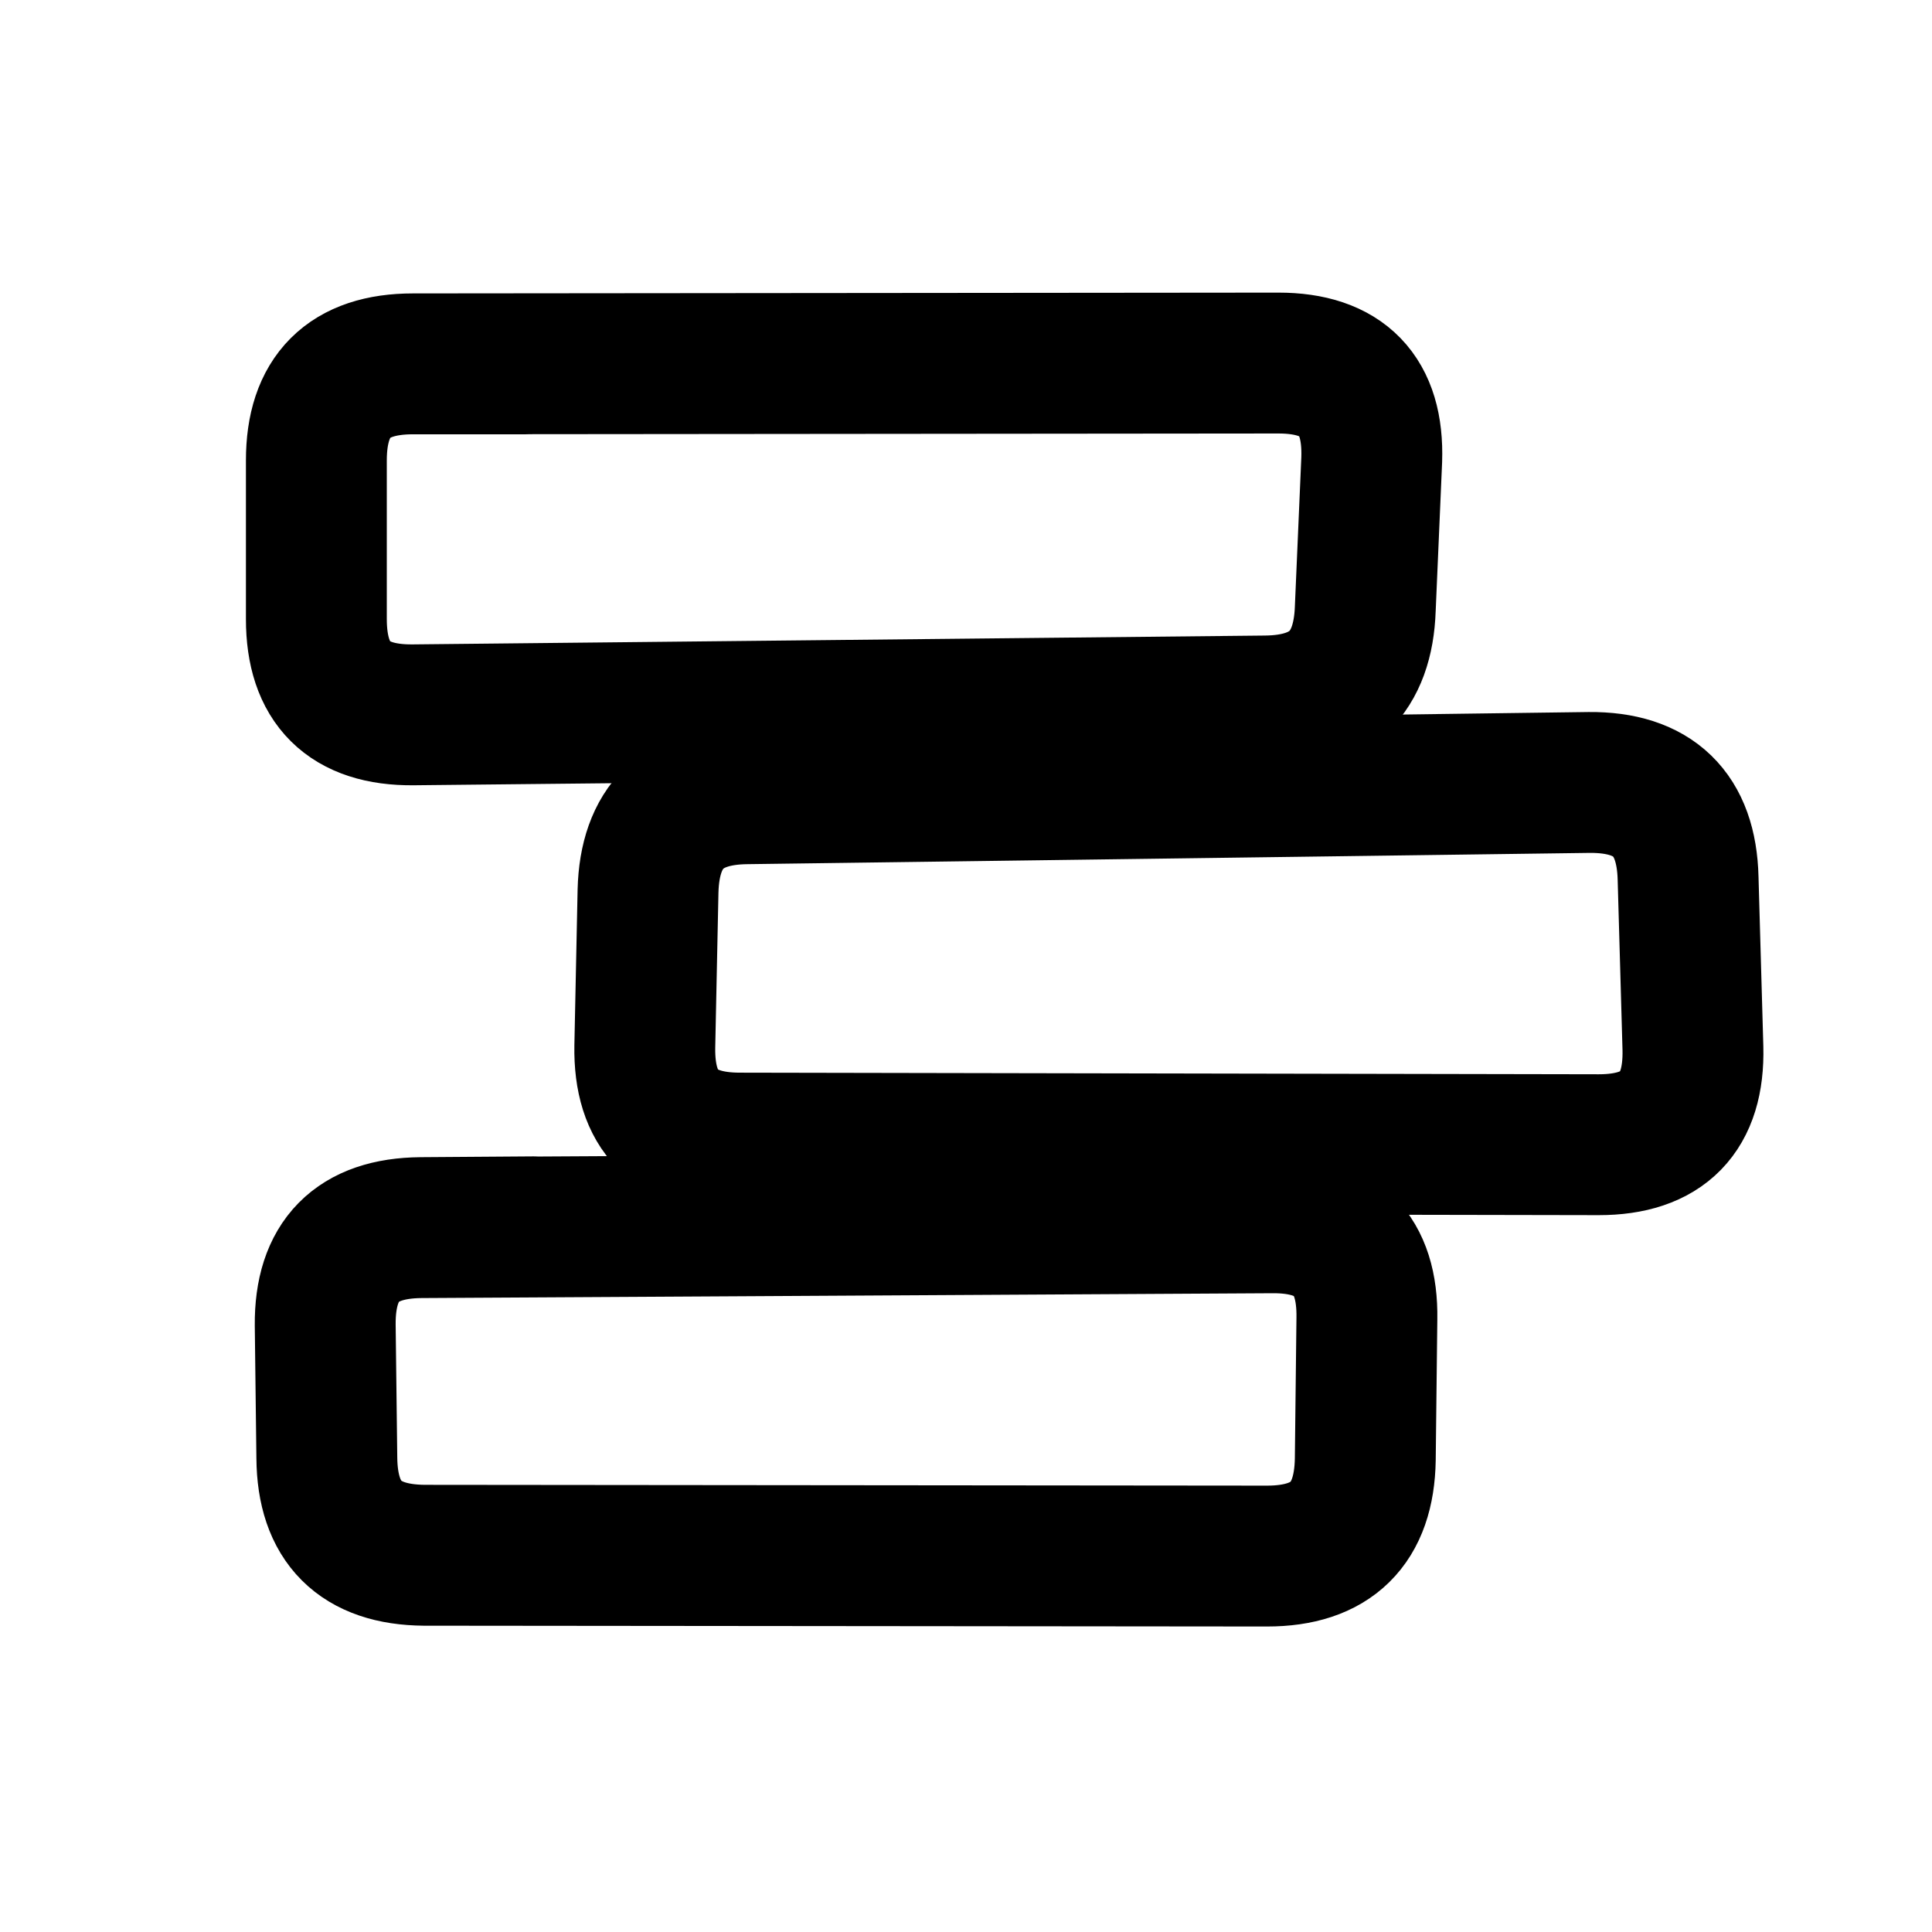
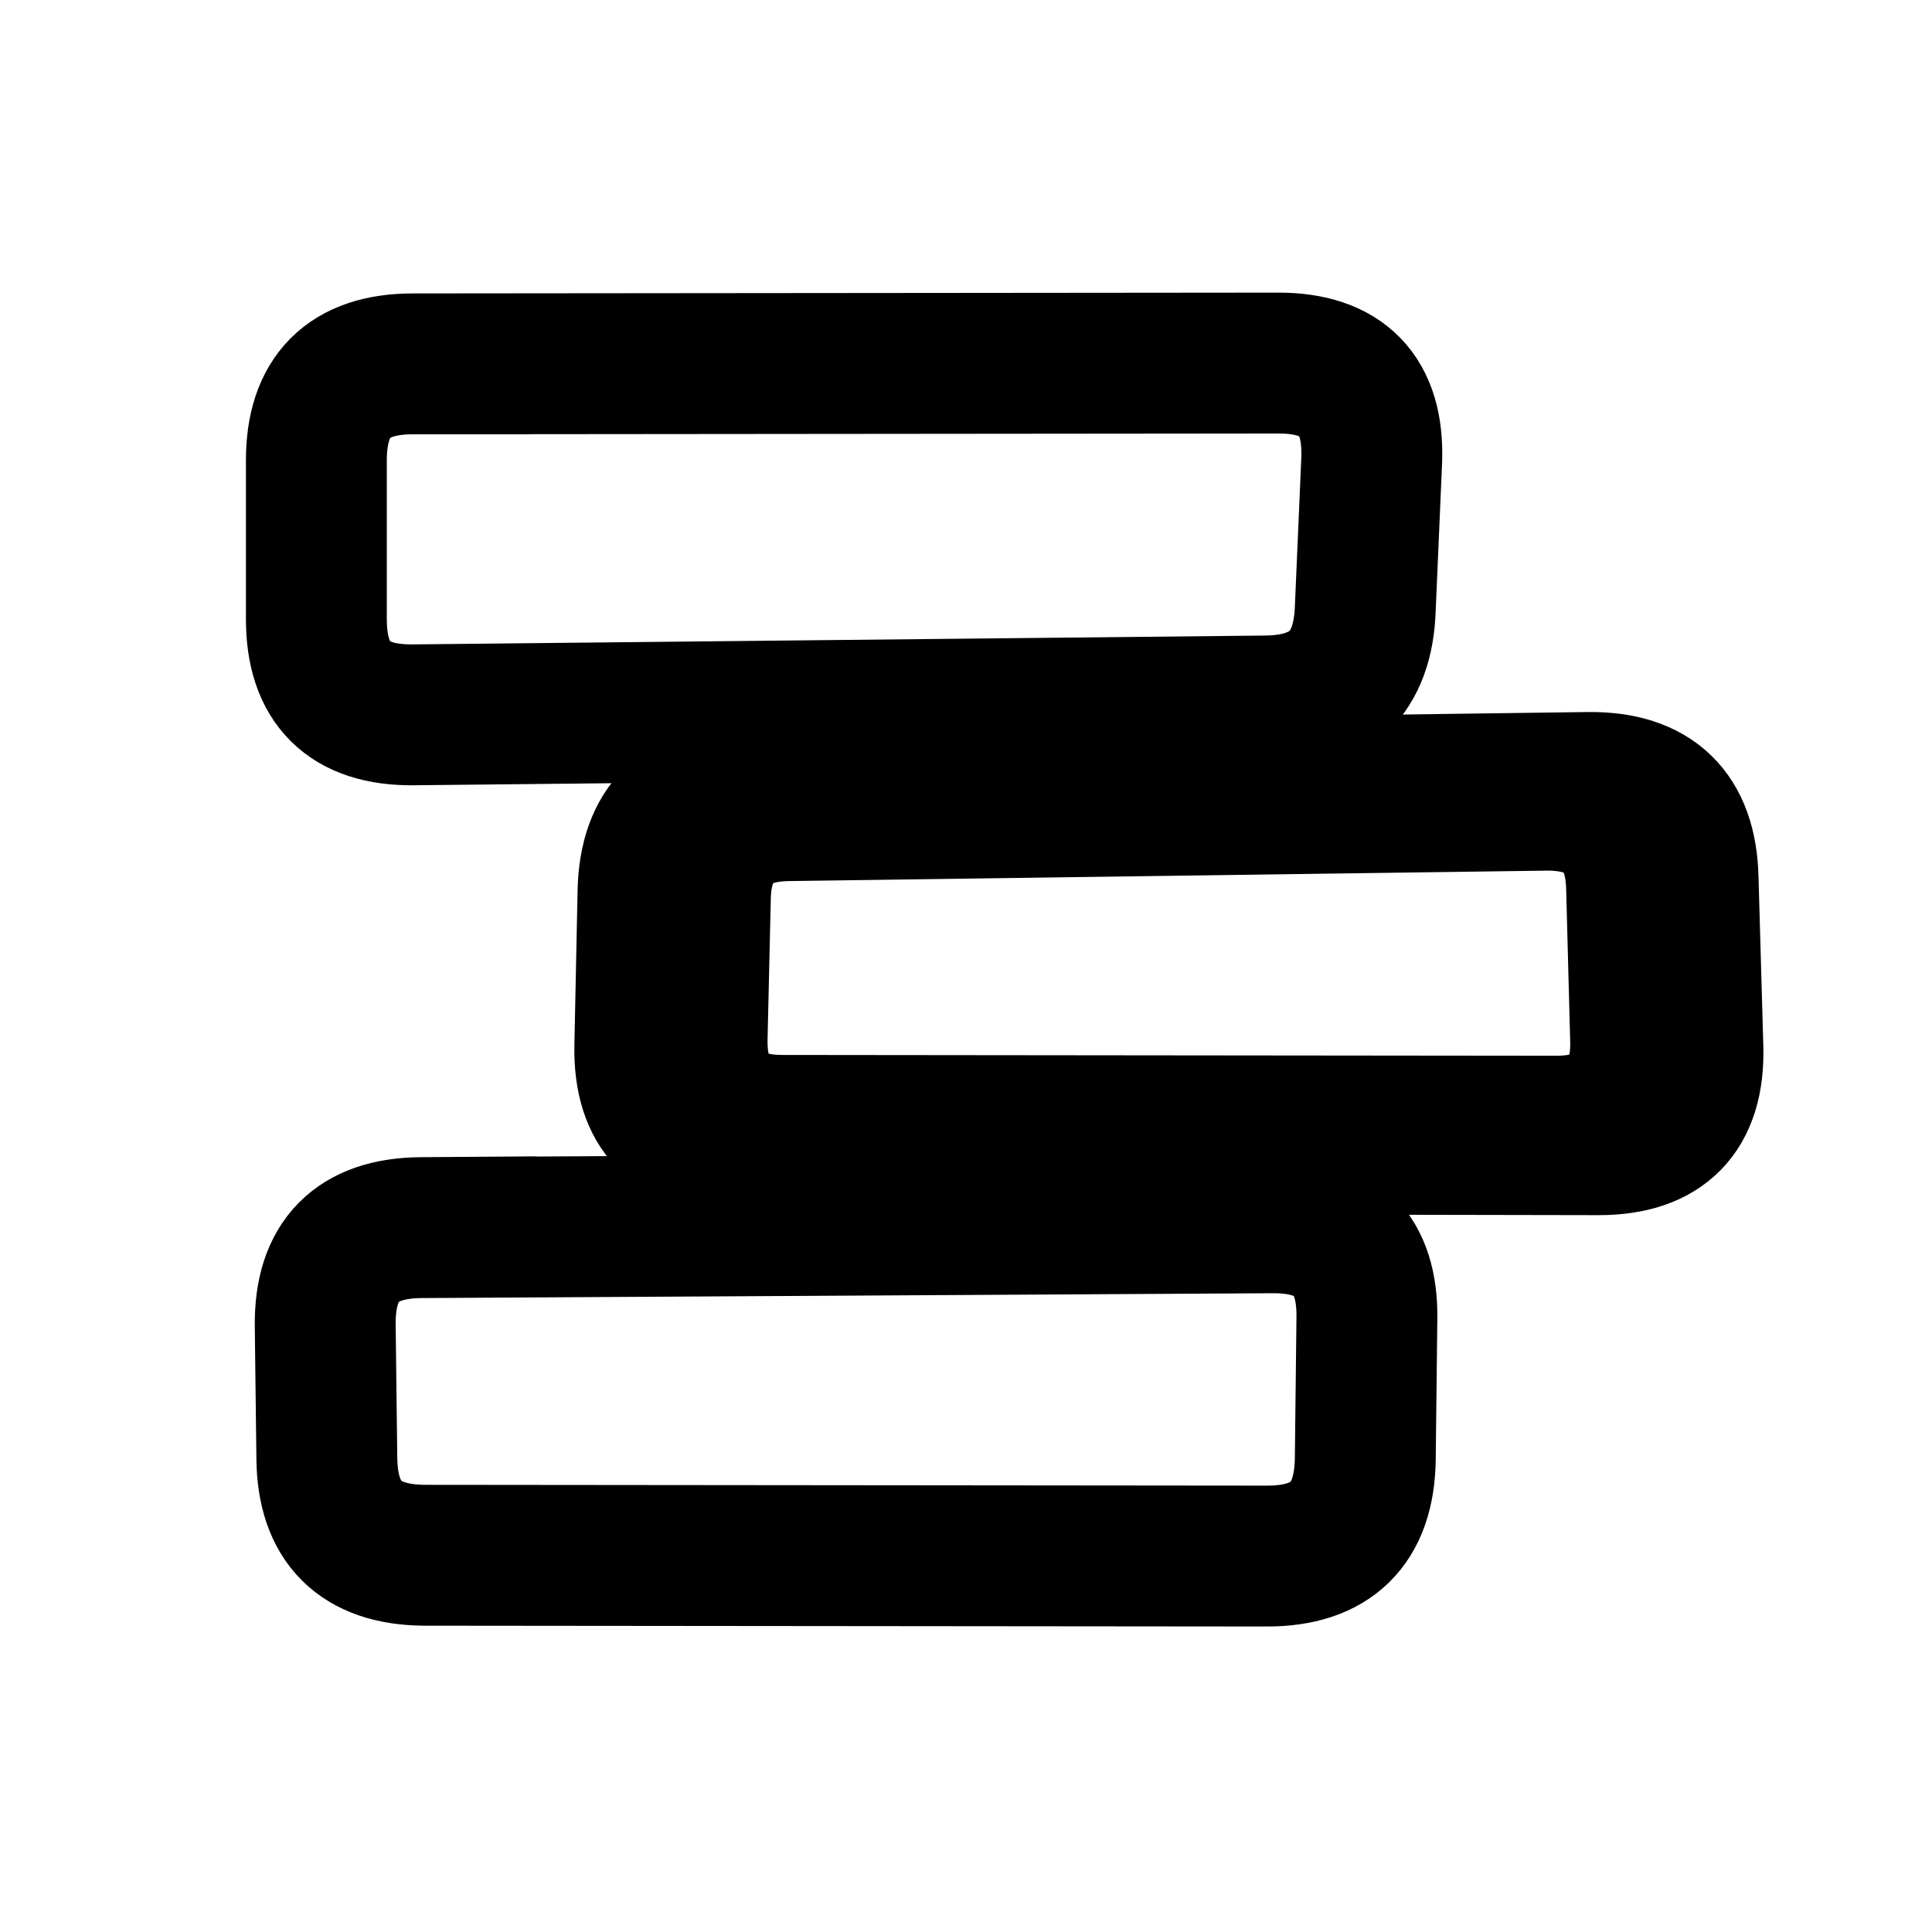
<svg xmlns="http://www.w3.org/2000/svg" viewBox="0 0 24 24" fill="none" stroke="currentColor" stroke-width="1.75" stroke-linecap="round" stroke-linejoin="round">
-   <path d="M 5.13 4.52 L 15.88 4.51 Q 17.08 4.51 17.04 5.71 L 16.96 7.56 Q 16.92 8.76 15.72 8.77 L 5.13 8.88 Q 3.93 8.89 3.93 7.69 L 3.93 5.72 Q 3.93 4.52 5.13 4.52 L 6.53 4.52" />
-   <path d="M 5.23 15.25 L 15.8 15.19 Q 17 15.18 16.98 16.38 L 16.96 18.13 Q 16.94 19.33 15.74 19.33 L 5.27 19.32 Q 4.07 19.31 4.06 18.11 L 4.04 16.46 Q 4.03 15.26 5.23 15.25 L 6.63 15.24" />
+   <path d="M 5.13 4.52 L 15.88 4.51 Q 17.08 4.51 17.04 5.71 L 16.96 7.56 Q 16.92 8.76 15.72 8.77 L 5.13 8.88 Q 3.93 8.89 3.93 7.69 L 3.93 5.72 Q 3.93 4.52 5.13 4.52 L 6.53 4.52" data-role="step" data-step="1" />
+   <path d="M 5.23 15.25 L 15.8 15.19 Q 17 15.18 16.98 16.38 L 16.96 18.13 Q 16.94 19.33 15.74 19.33 L 5.27 19.32 Q 4.07 19.31 4.06 18.11 L 4.04 16.46 Q 4.03 15.26 5.23 15.25 L 6.63 15.24" data-role="step" data-step="3" />
  <path d="M 9.28 9.86 L 19.74 9.72 Q 20.94 9.71 20.97 10.91 L 21.03 13.02 Q 21.06 14.22 19.86 14.22 L 9.19 14.2 Q 7.99 14.2 8.01 13 L 8.05 11.07 Q 8.08 9.87 9.28 9.86 L 10.68 9.84" data-role="body" />
+   <path d="M 9.8 10.07 L 19.22 9.94 Q 20.3 9.94 20.33 11.02 L 20.38 12.91 Q 20.41 13.99 19.33 13.99 L 9.72 13.98 Q 8.64 13.98 8.66 12.9 L 8.7 11.16 Q 8.72 10.08 9.8 10.07 L 11.06 10.05" data-role="step" data-step="2" data-rest="hidden" />
</svg>
